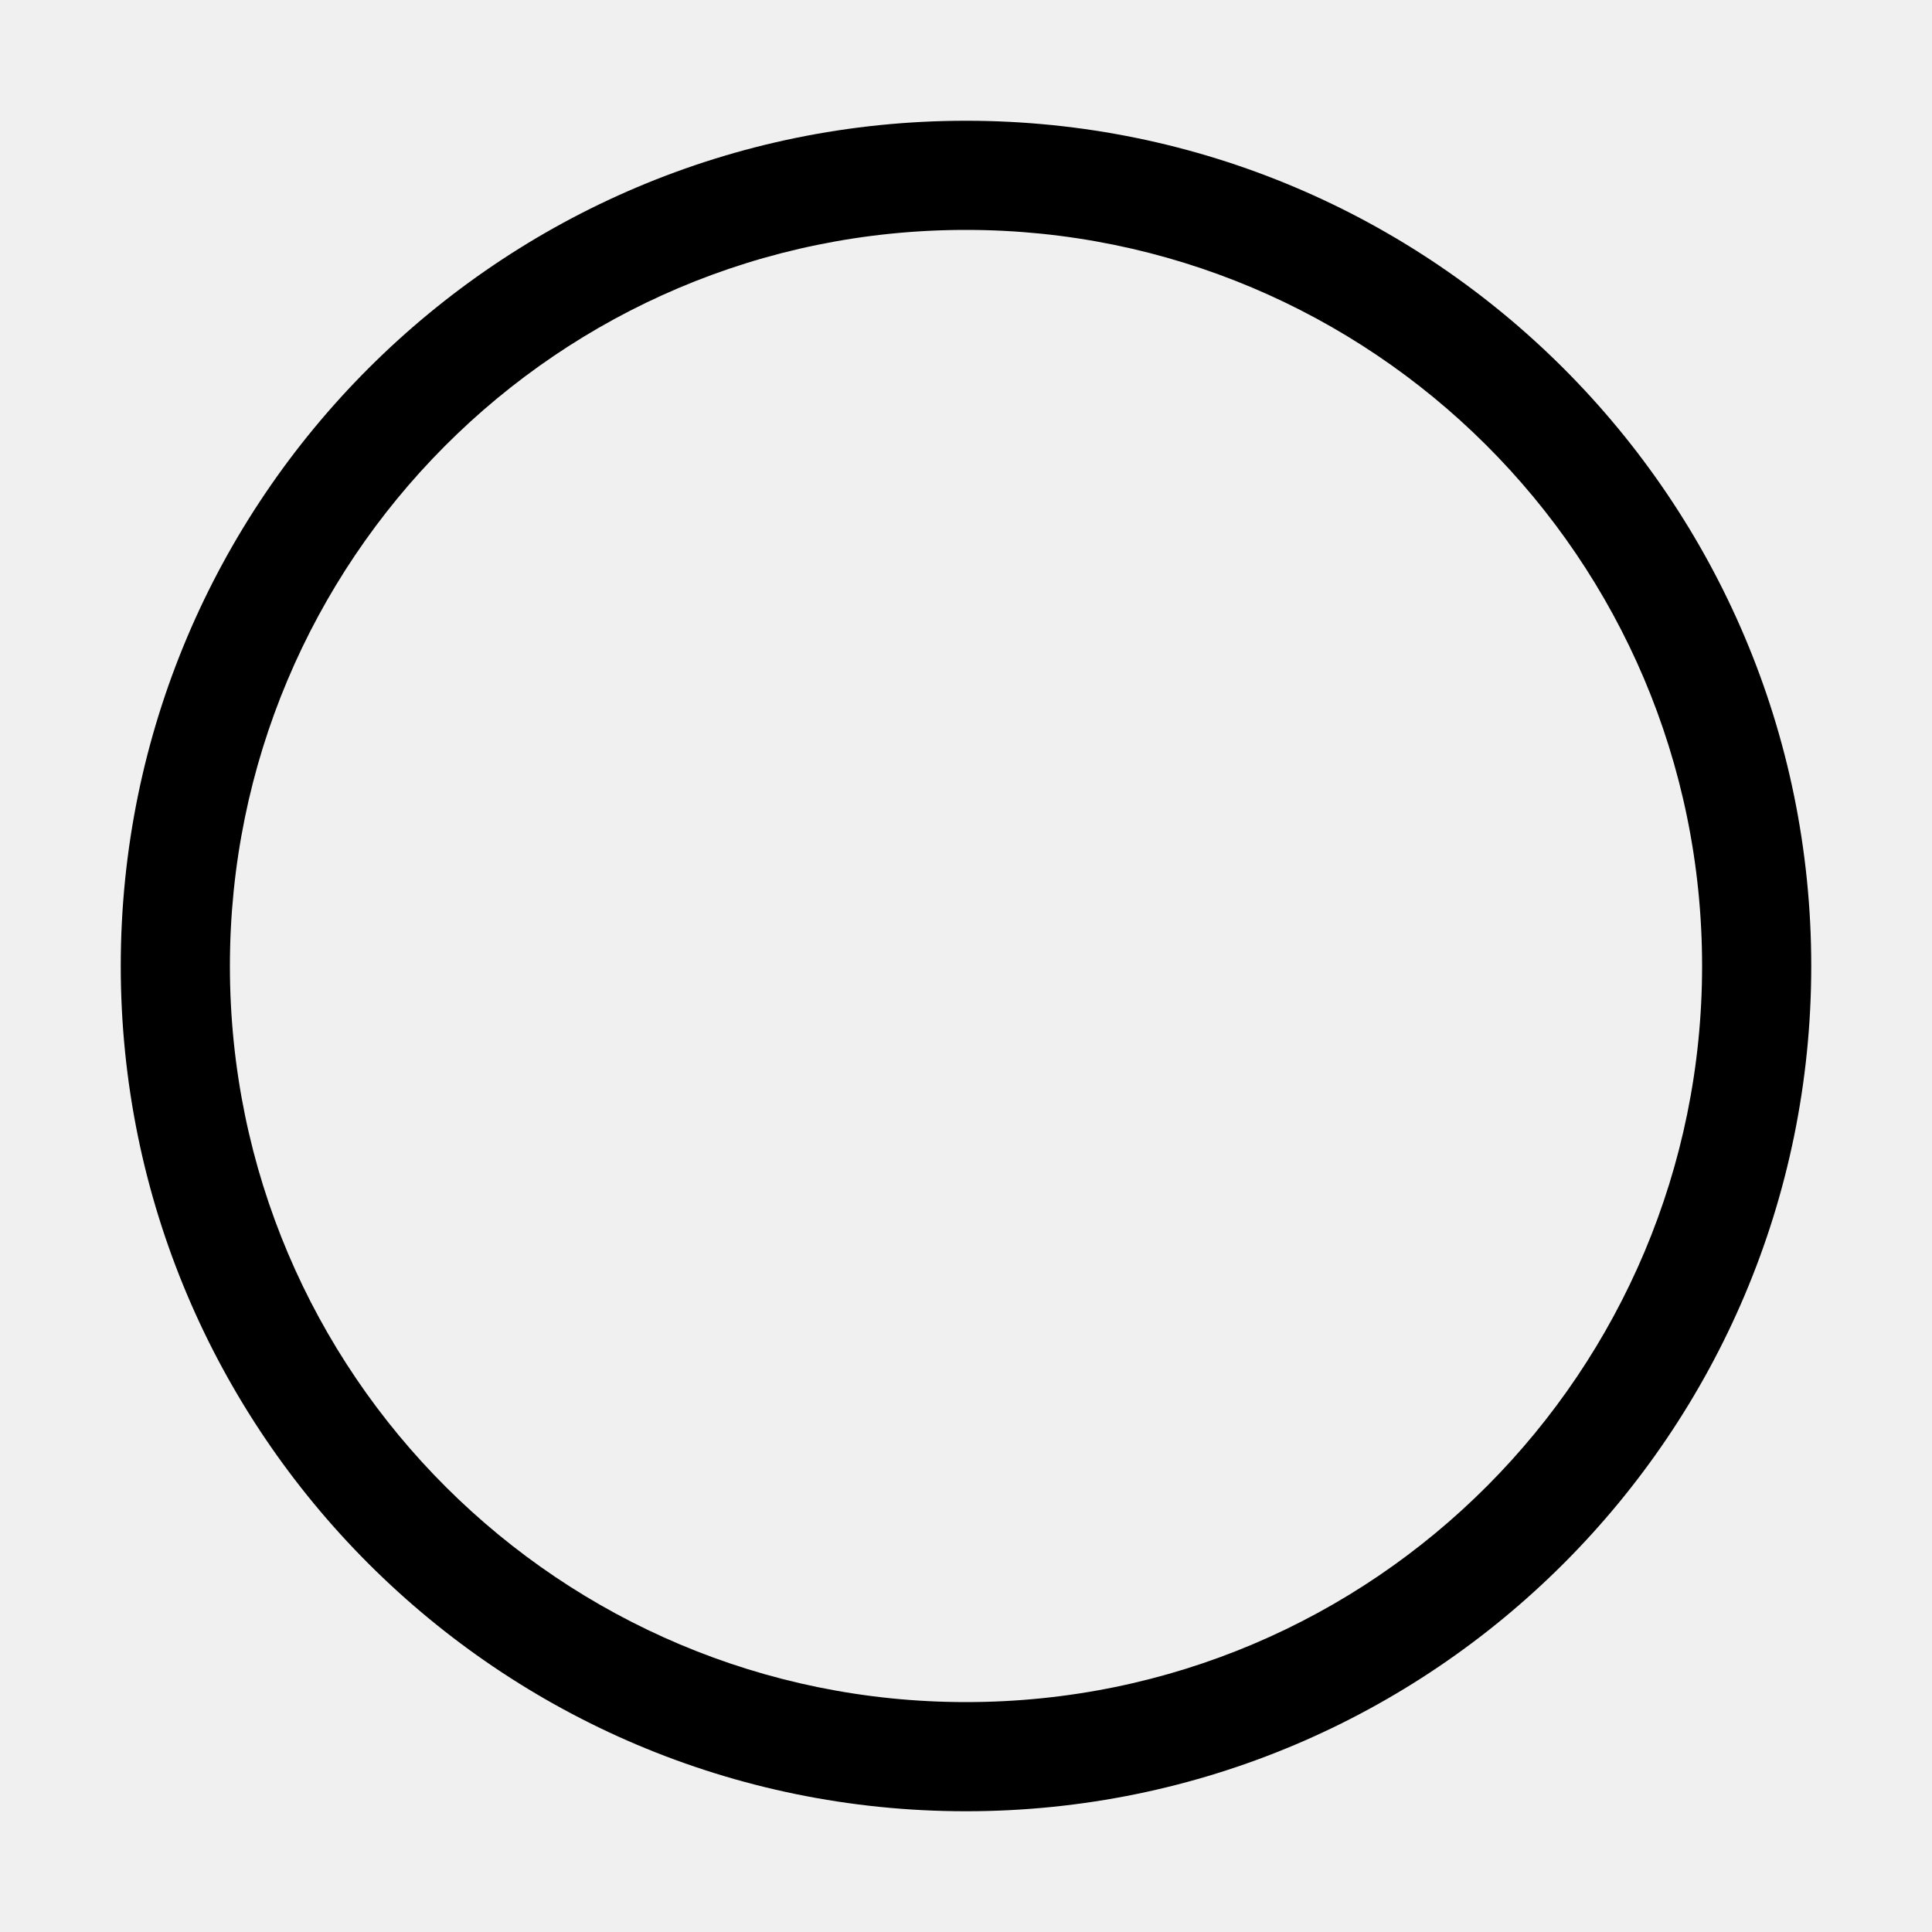
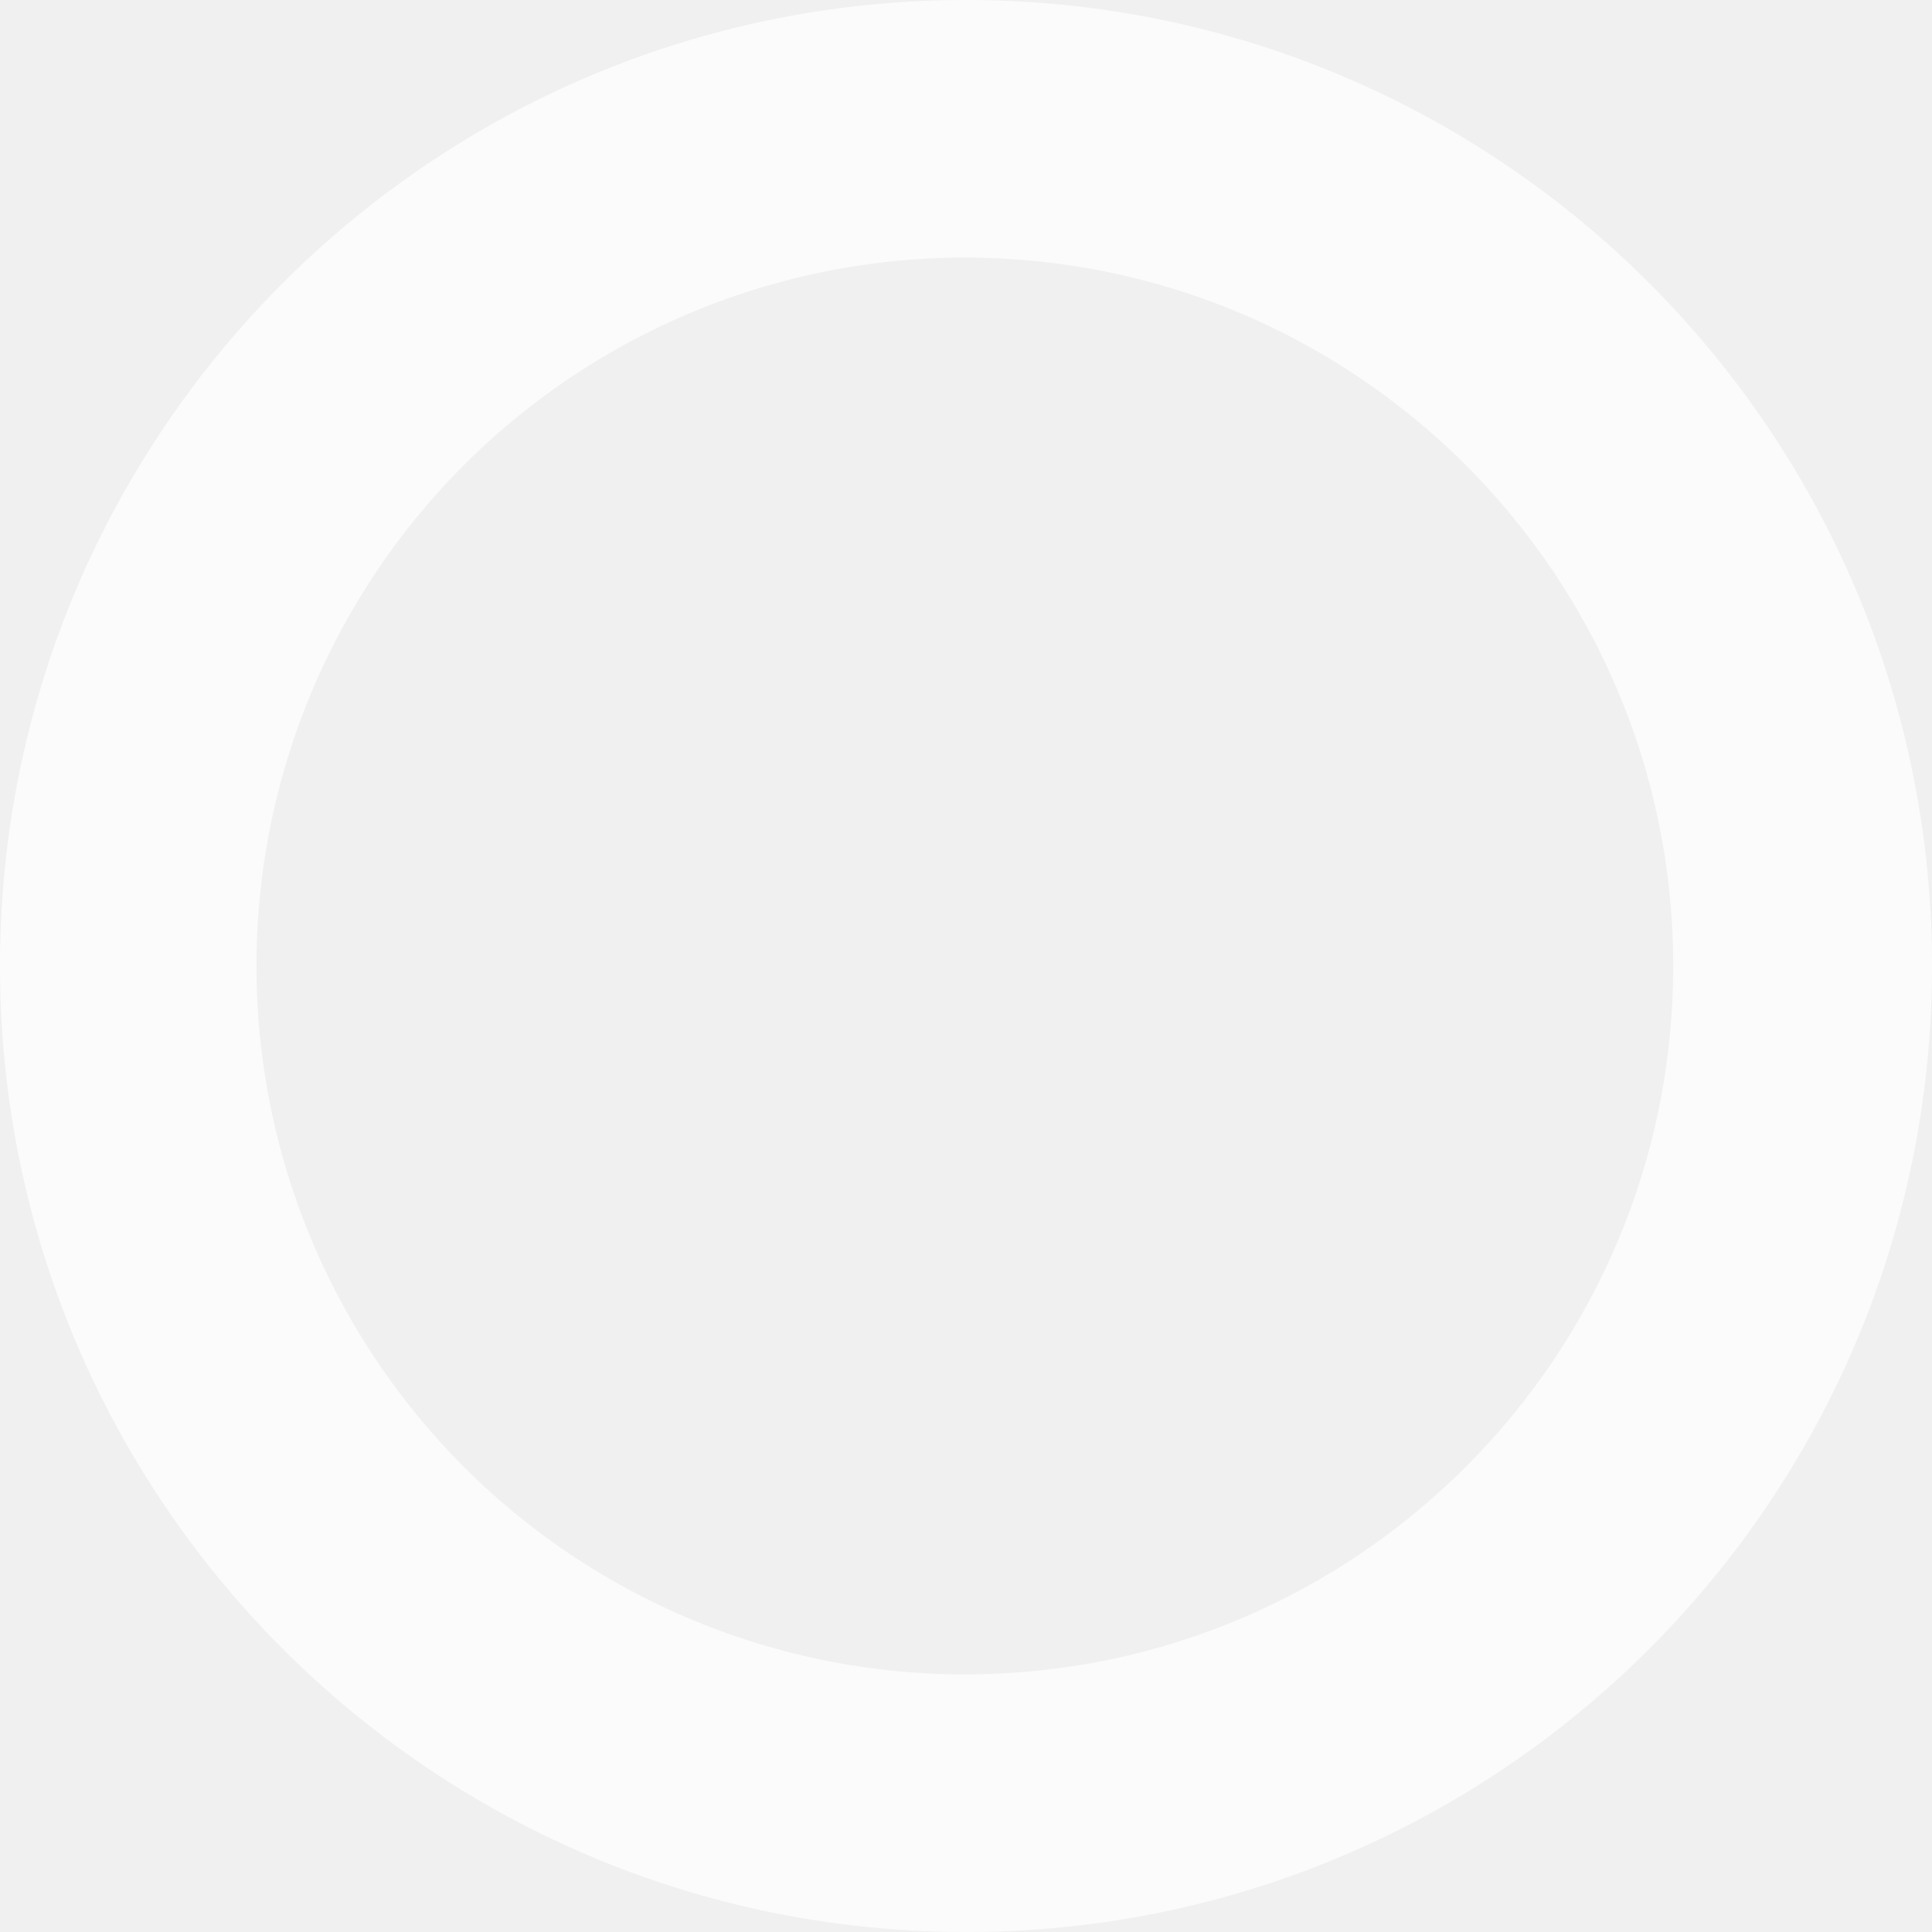
- <svg xmlns="http://www.w3.org/2000/svg" t="1650361428269" class="icon" viewBox="0 0 1024 1024" version="1.1" p-id="6104" width="128" height="128">
-   <path d="M512 64c247.296 0 448 200.704 448 448s-200.704 448-448 448-448-200.704-448-448S264.704 64 512 64z m390.144 448c0-216.576-175.616-390.144-390.144-390.144-216.576 0-390.144 175.616-390.144 390.144 0 216.576 175.616 390.144 390.144 390.144 216.576 0 390.144-175.616 390.144-390.144z" p-id="6105" />
+ <svg xmlns="http://www.w3.org/2000/svg" t="1653562916342" class="icon" viewBox="0 0 1024 1024" version="1.1" p-id="3142" width="128" height="128">
+   <path d="M512 0a512 512 0 1 1 0 1024A512 512 0 0 1 512 0z m0 136.533a375.467 375.467 0 1 0 0 750.933 375.467 375.467 0 0 0 0-750.933z" fill="#FFFFFF" fill-opacity=".75" p-id="3143" />
</svg>
